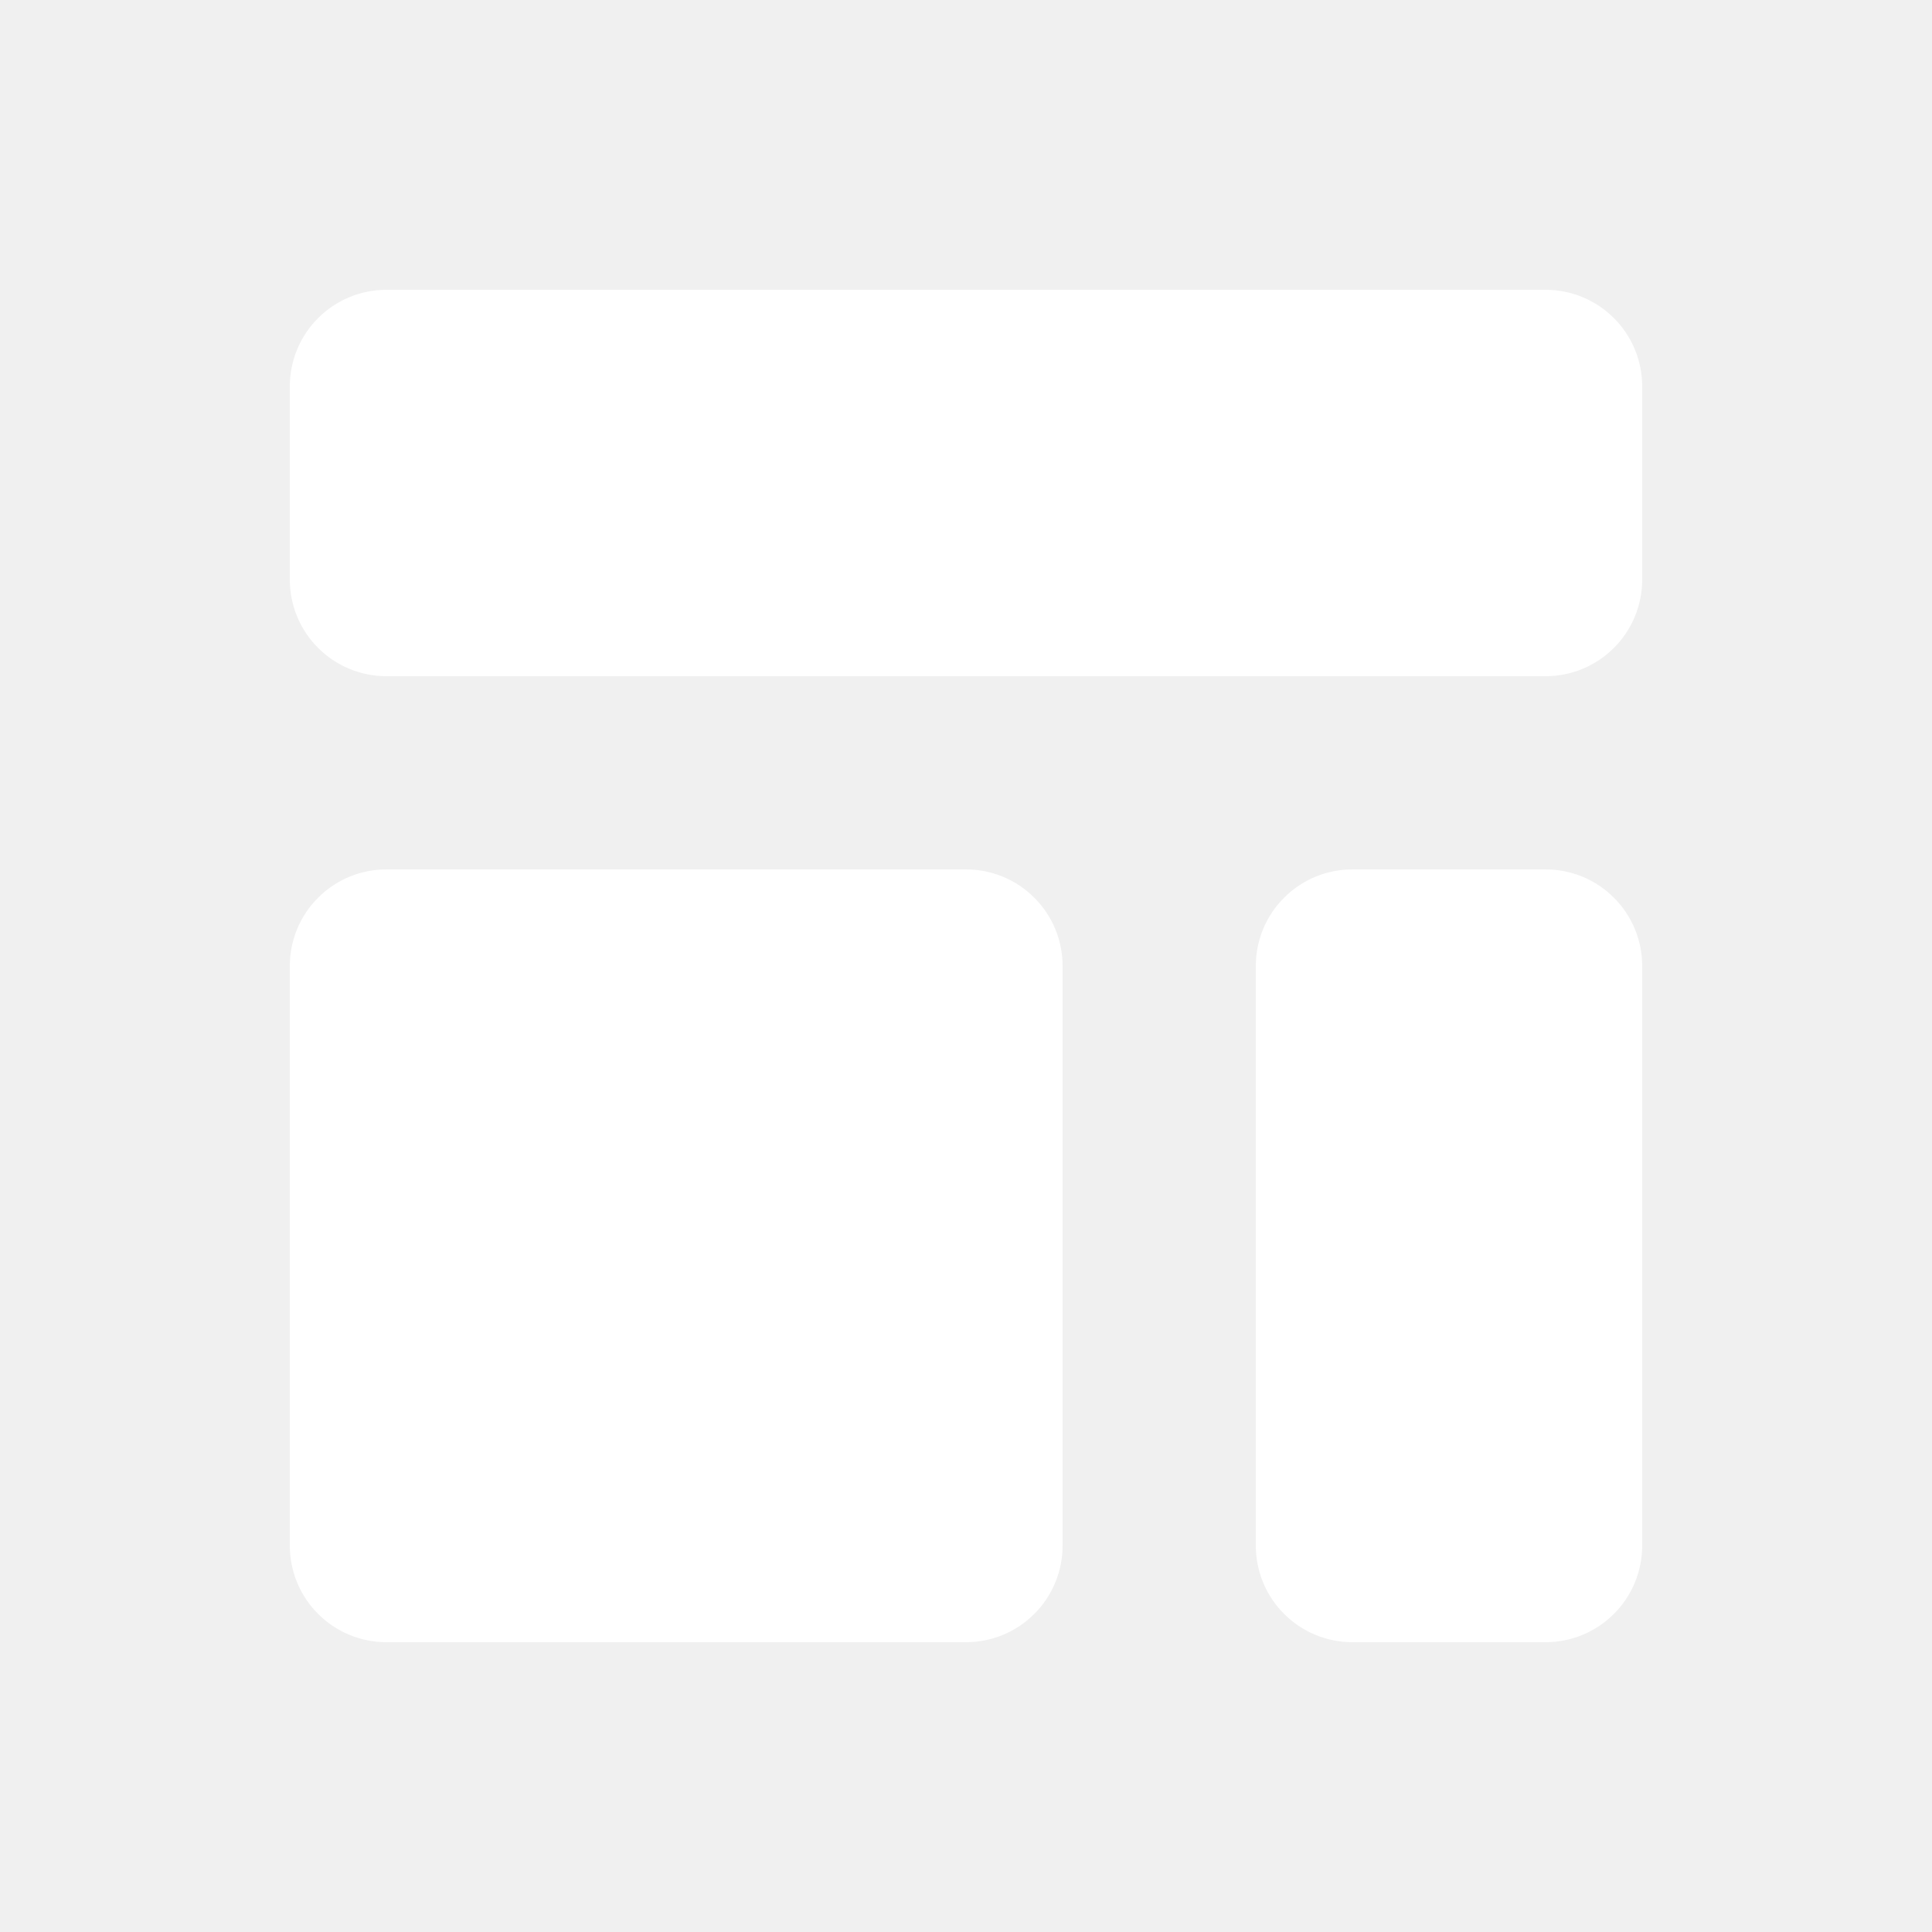
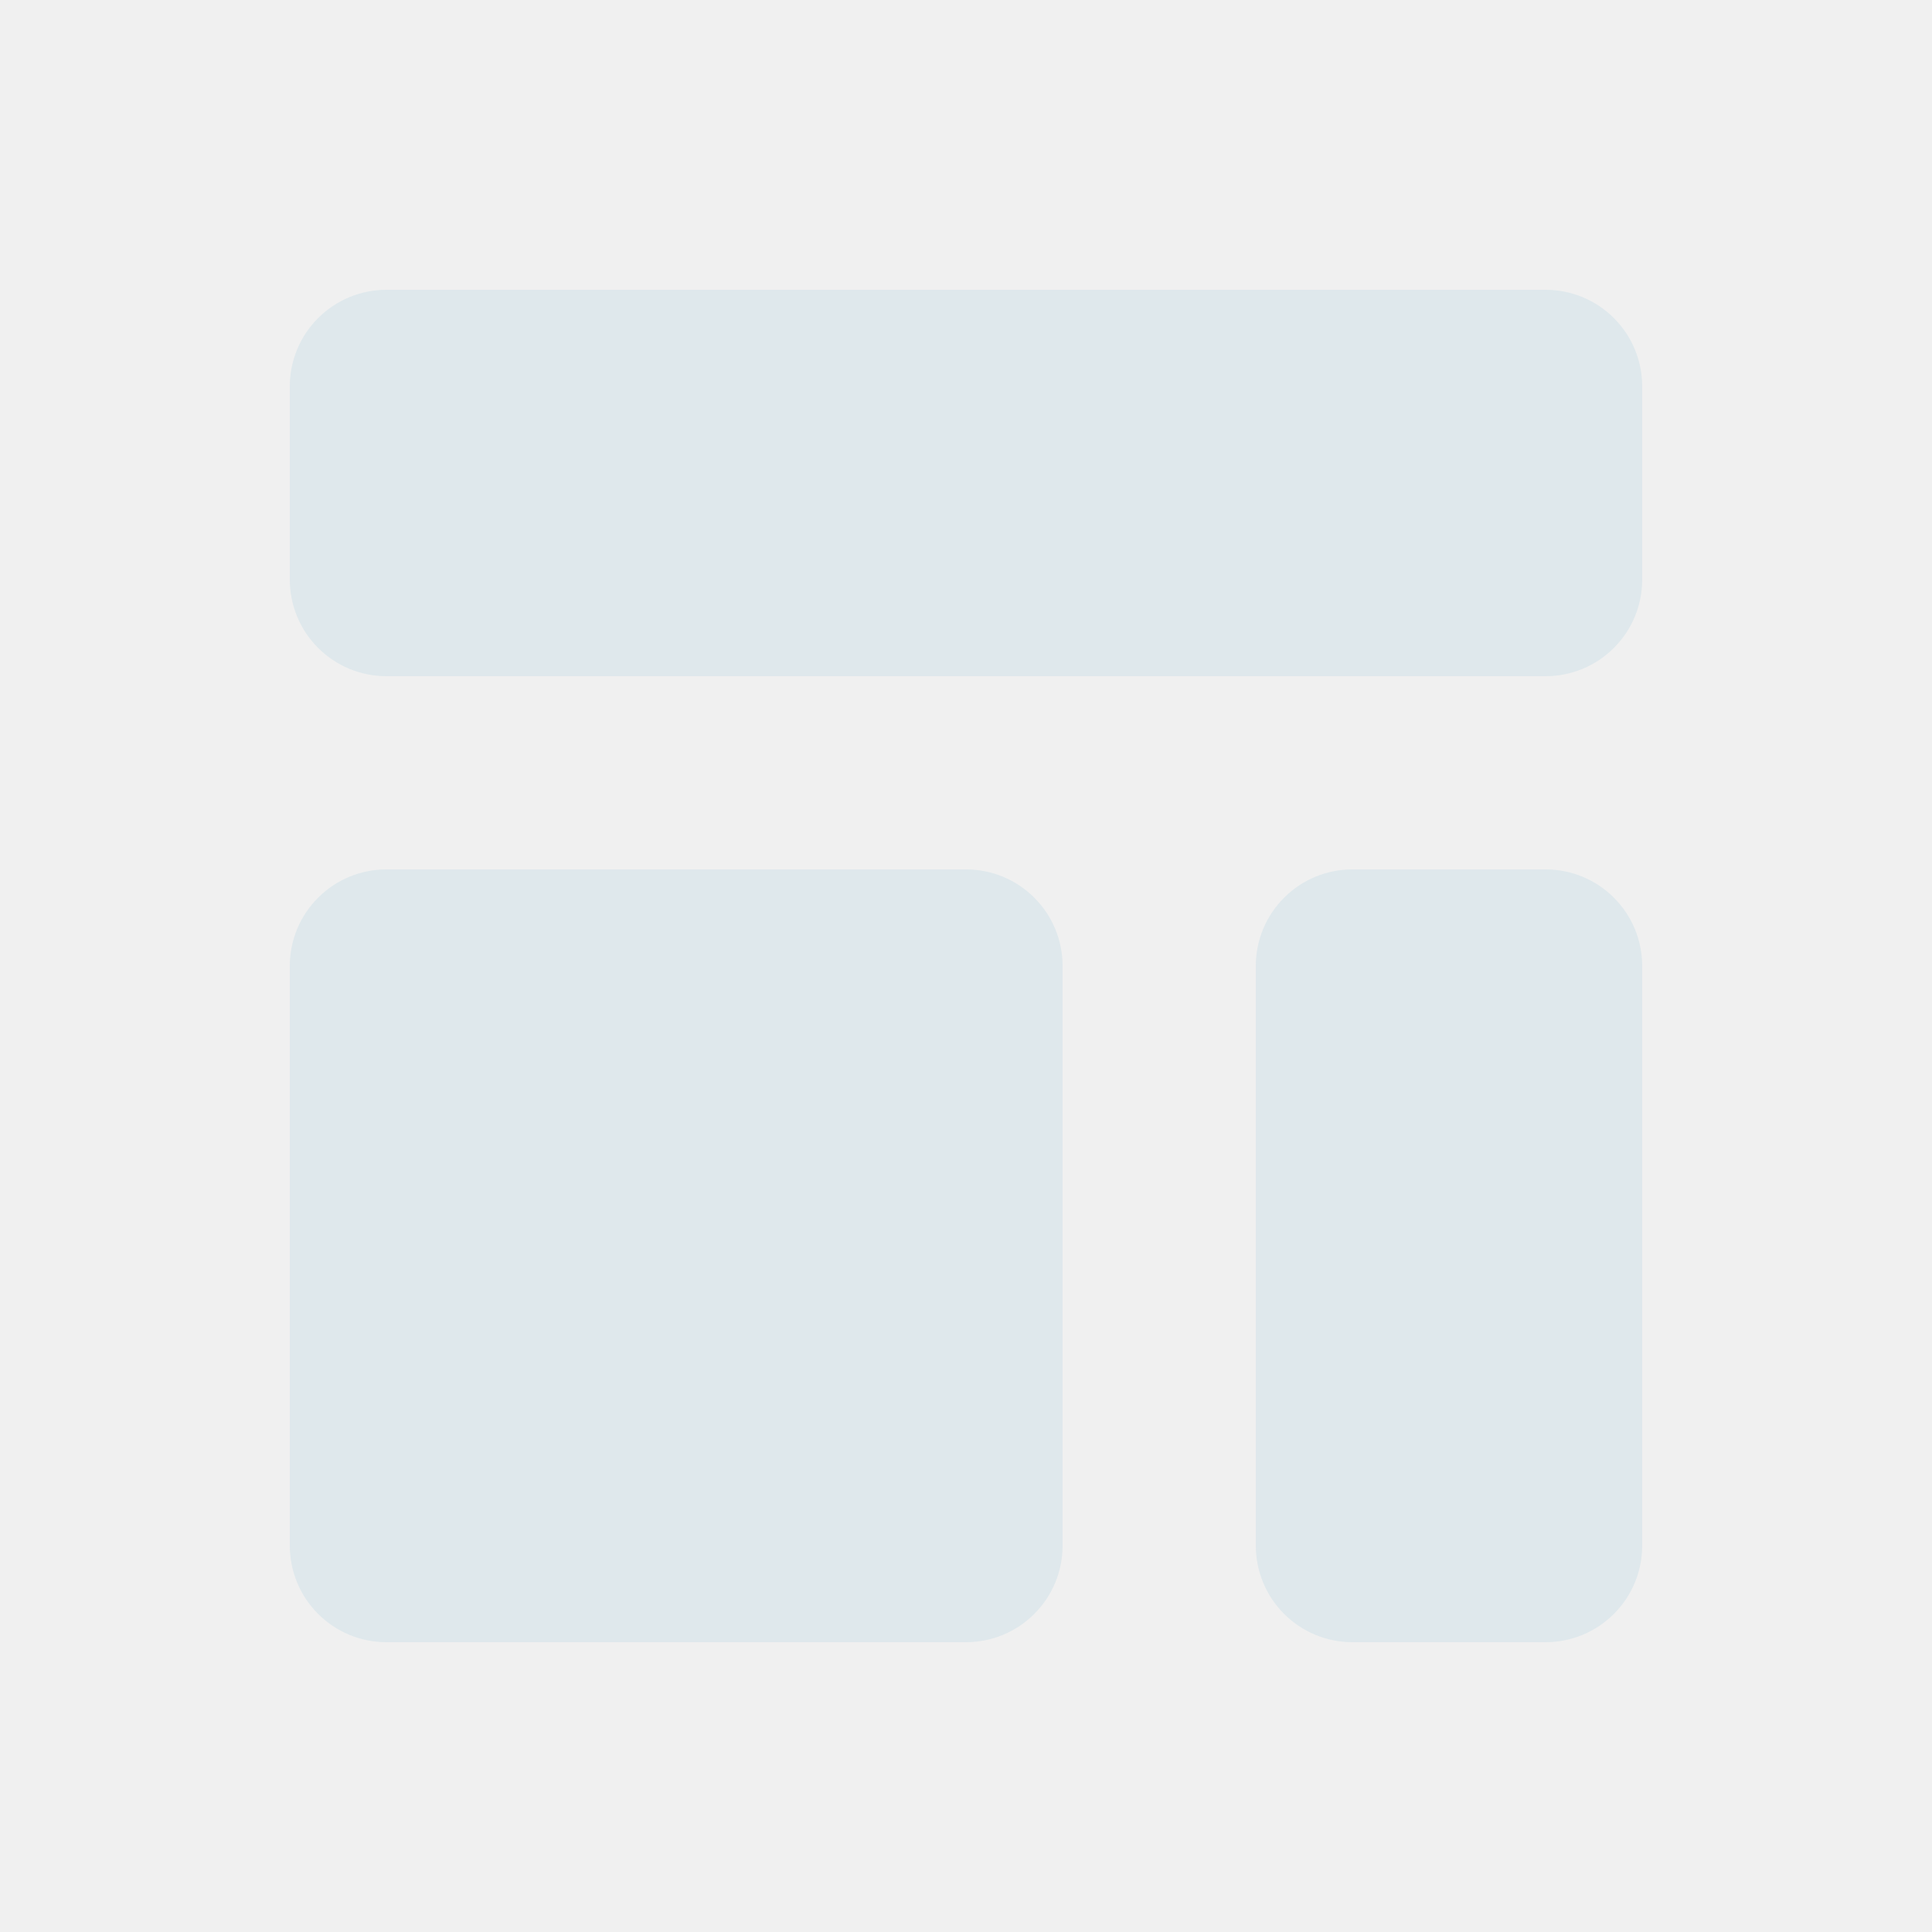
<svg xmlns="http://www.w3.org/2000/svg" width="20" height="20" viewBox="0 0 20 20" fill="none">
-   <path d="M3 4C3 3.735 3.105 3.48 3.293 3.293C3.48 3.105 3.735 3 4 3H16C16.265 3 16.52 3.105 16.707 3.293C16.895 3.48 17 3.735 17 4V6C17 6.265 16.895 6.52 16.707 6.707C16.52 6.895 16.265 7 16 7H4C3.735 7 3.48 6.895 3.293 6.707C3.105 6.52 3 6.265 3 6V4ZM3 10C3 9.735 3.105 9.48 3.293 9.293C3.48 9.105 3.735 9 4 9H10C10.265 9 10.52 9.105 10.707 9.293C10.895 9.48 11 9.735 11 10V16C11 16.265 10.895 16.52 10.707 16.707C10.52 16.895 10.265 17 10 17H4C3.735 17 3.48 16.895 3.293 16.707C3.105 16.52 3 16.265 3 16V10ZM14 9C13.735 9 13.48 9.105 13.293 9.293C13.105 9.48 13 9.735 13 10V16C13 16.265 13.105 16.52 13.293 16.707C13.48 16.895 13.735 17 14 17H16C16.265 17 16.52 16.895 16.707 16.707C16.895 16.52 17 16.265 17 16V10C17 9.735 16.895 9.48 16.707 9.293C16.52 9.105 16.265 9 16 9H14Z" fill="white" />
+   <path d="M3 4C3 3.735 3.105 3.48 3.293 3.293C3.48 3.105 3.735 3 4 3H16C16.265 3 16.52 3.105 16.707 3.293C16.895 3.48 17 3.735 17 4V6C17 6.265 16.895 6.52 16.707 6.707C16.52 6.895 16.265 7 16 7H4C3.735 7 3.48 6.895 3.293 6.707C3.105 6.52 3 6.265 3 6V4ZM3 10C3 9.735 3.105 9.48 3.293 9.293C3.48 9.105 3.735 9 4 9H10C10.265 9 10.52 9.105 10.707 9.293C10.895 9.48 11 9.735 11 10V16C11 16.265 10.895 16.52 10.707 16.707C10.52 16.895 10.265 17 10 17H4C3.735 17 3.48 16.895 3.293 16.707C3.105 16.52 3 16.265 3 16V10ZM14 9C13.735 9 13.48 9.105 13.293 9.293C13.105 9.48 13 9.735 13 10V16C13 16.265 13.105 16.52 13.293 16.707C13.48 16.895 13.735 17 14 17H16C16.265 17 16.52 16.895 16.707 16.707C16.895 16.52 17 16.265 17 16V10C17 9.735 16.895 9.48 16.707 9.293C16.52 9.105 16.265 9 16 9H14Z" fill="#DFE8EC" />
</svg>
